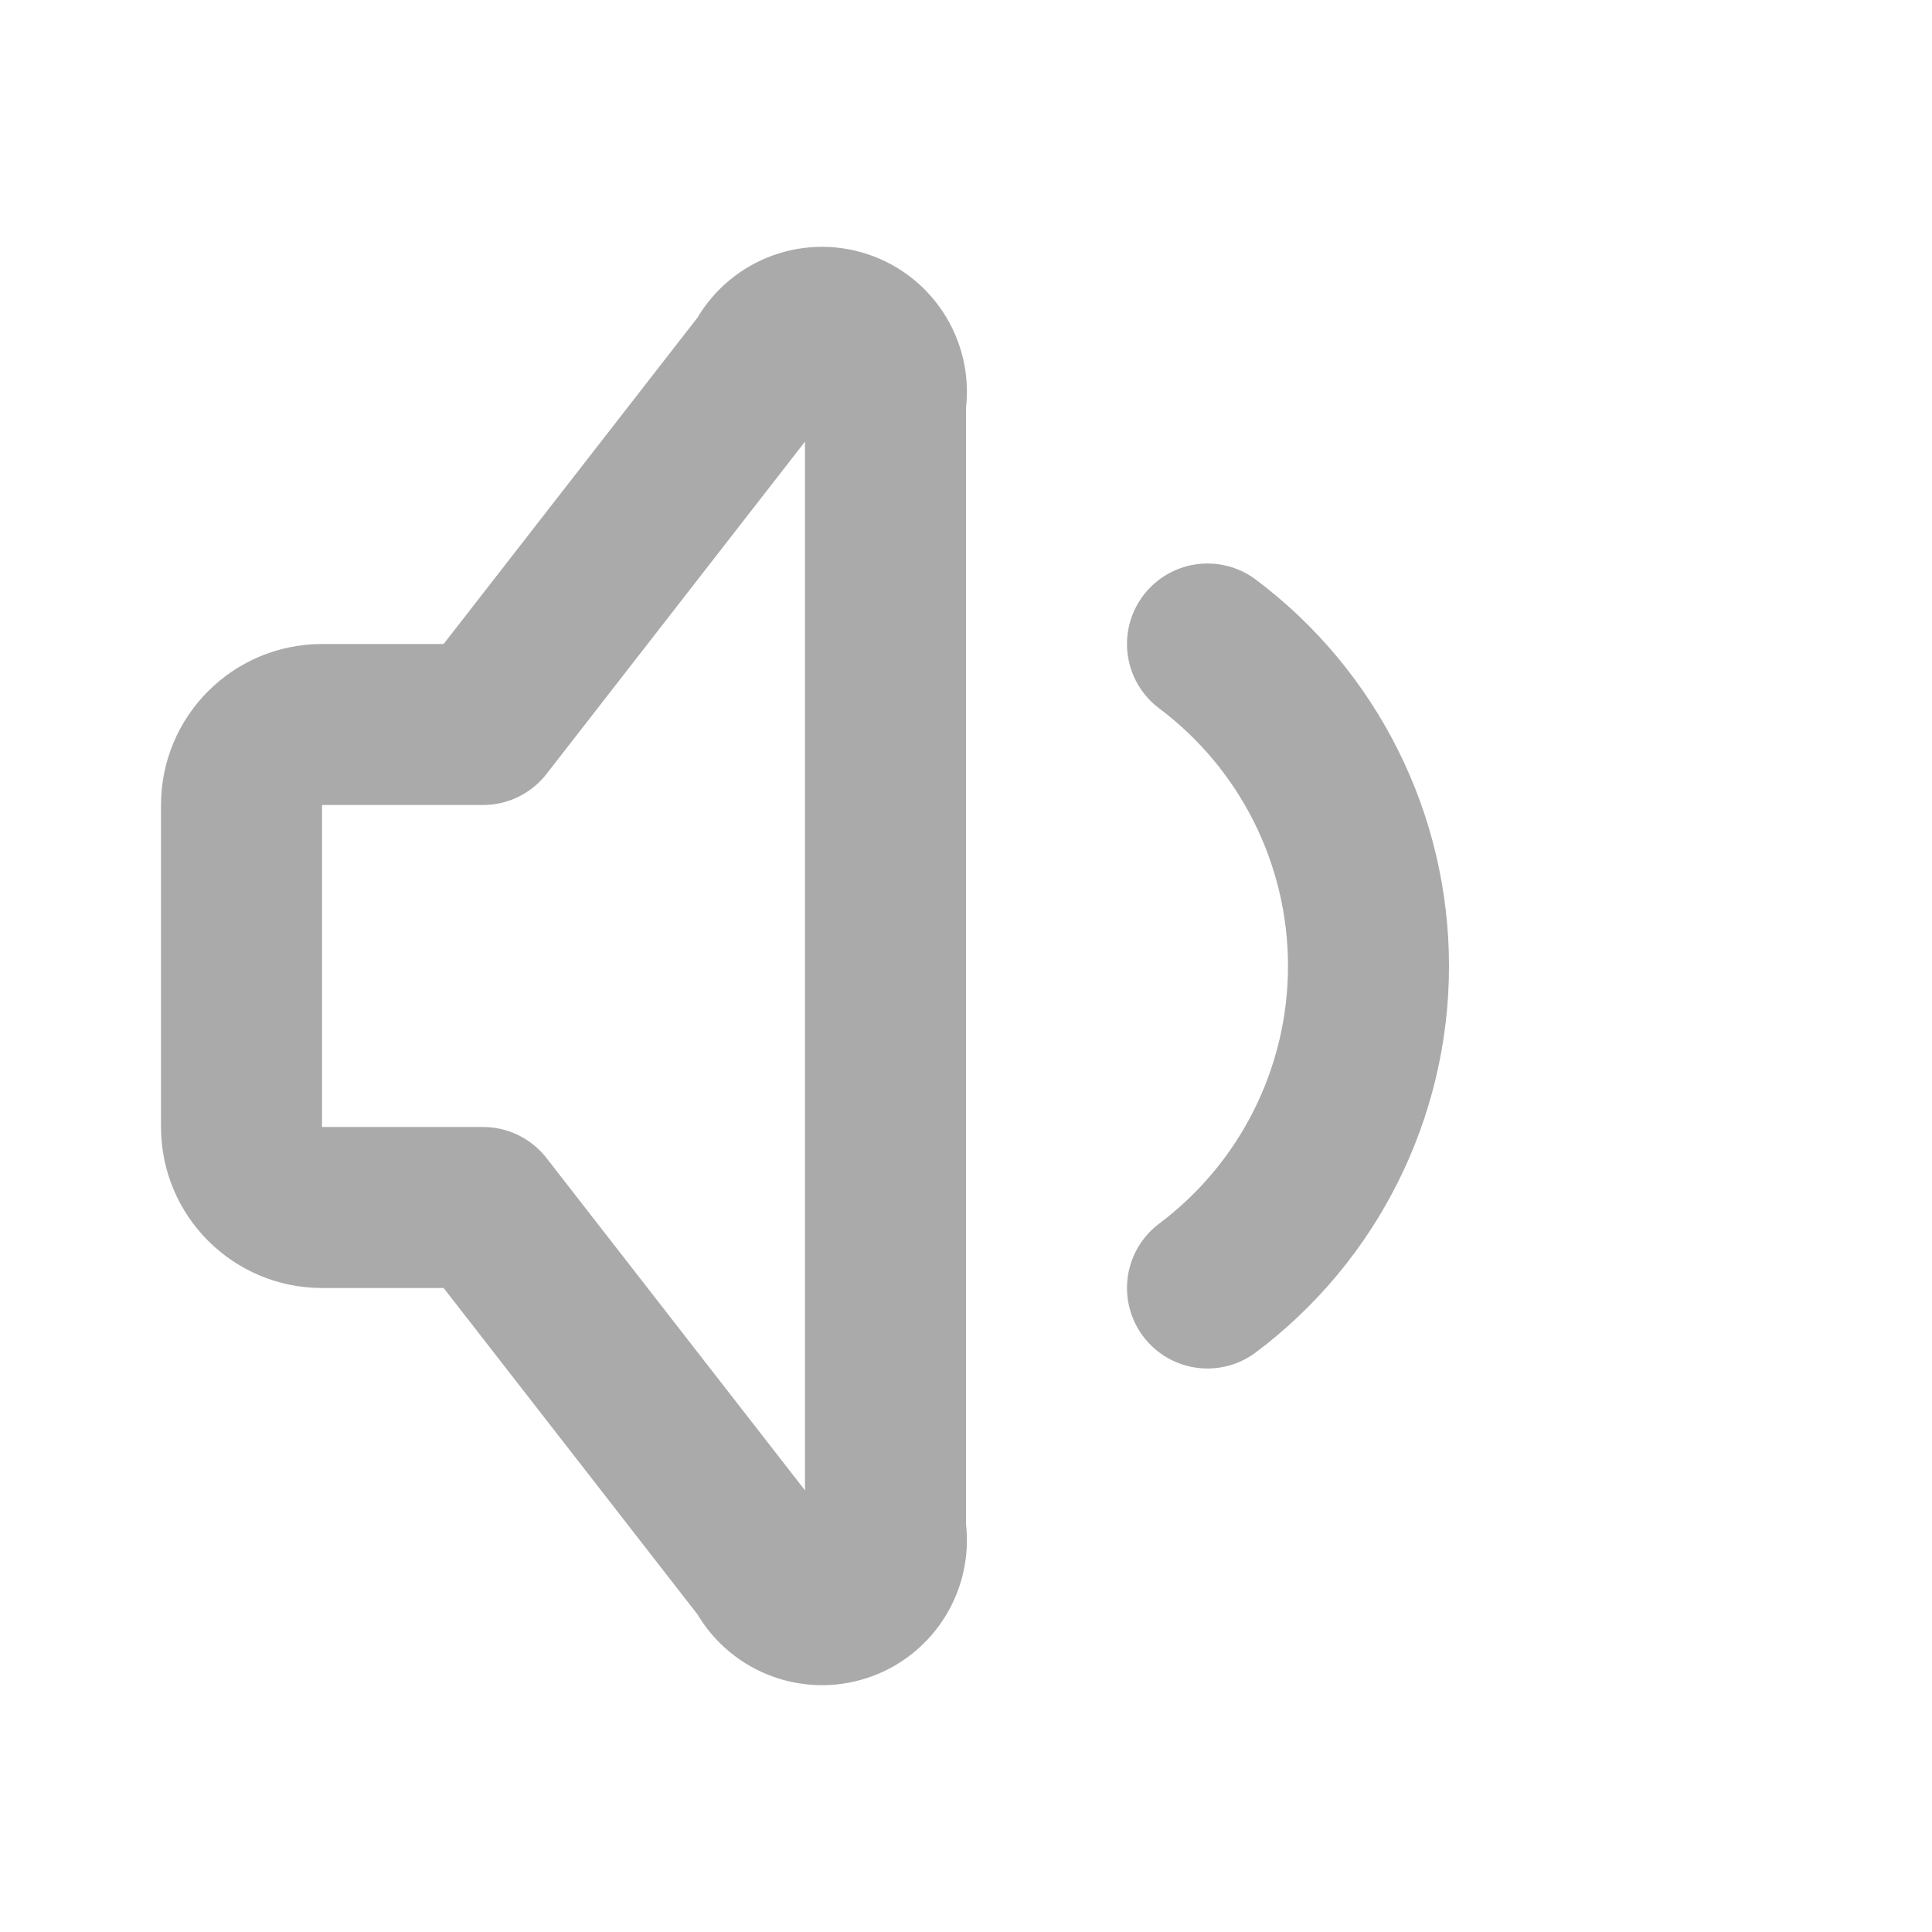
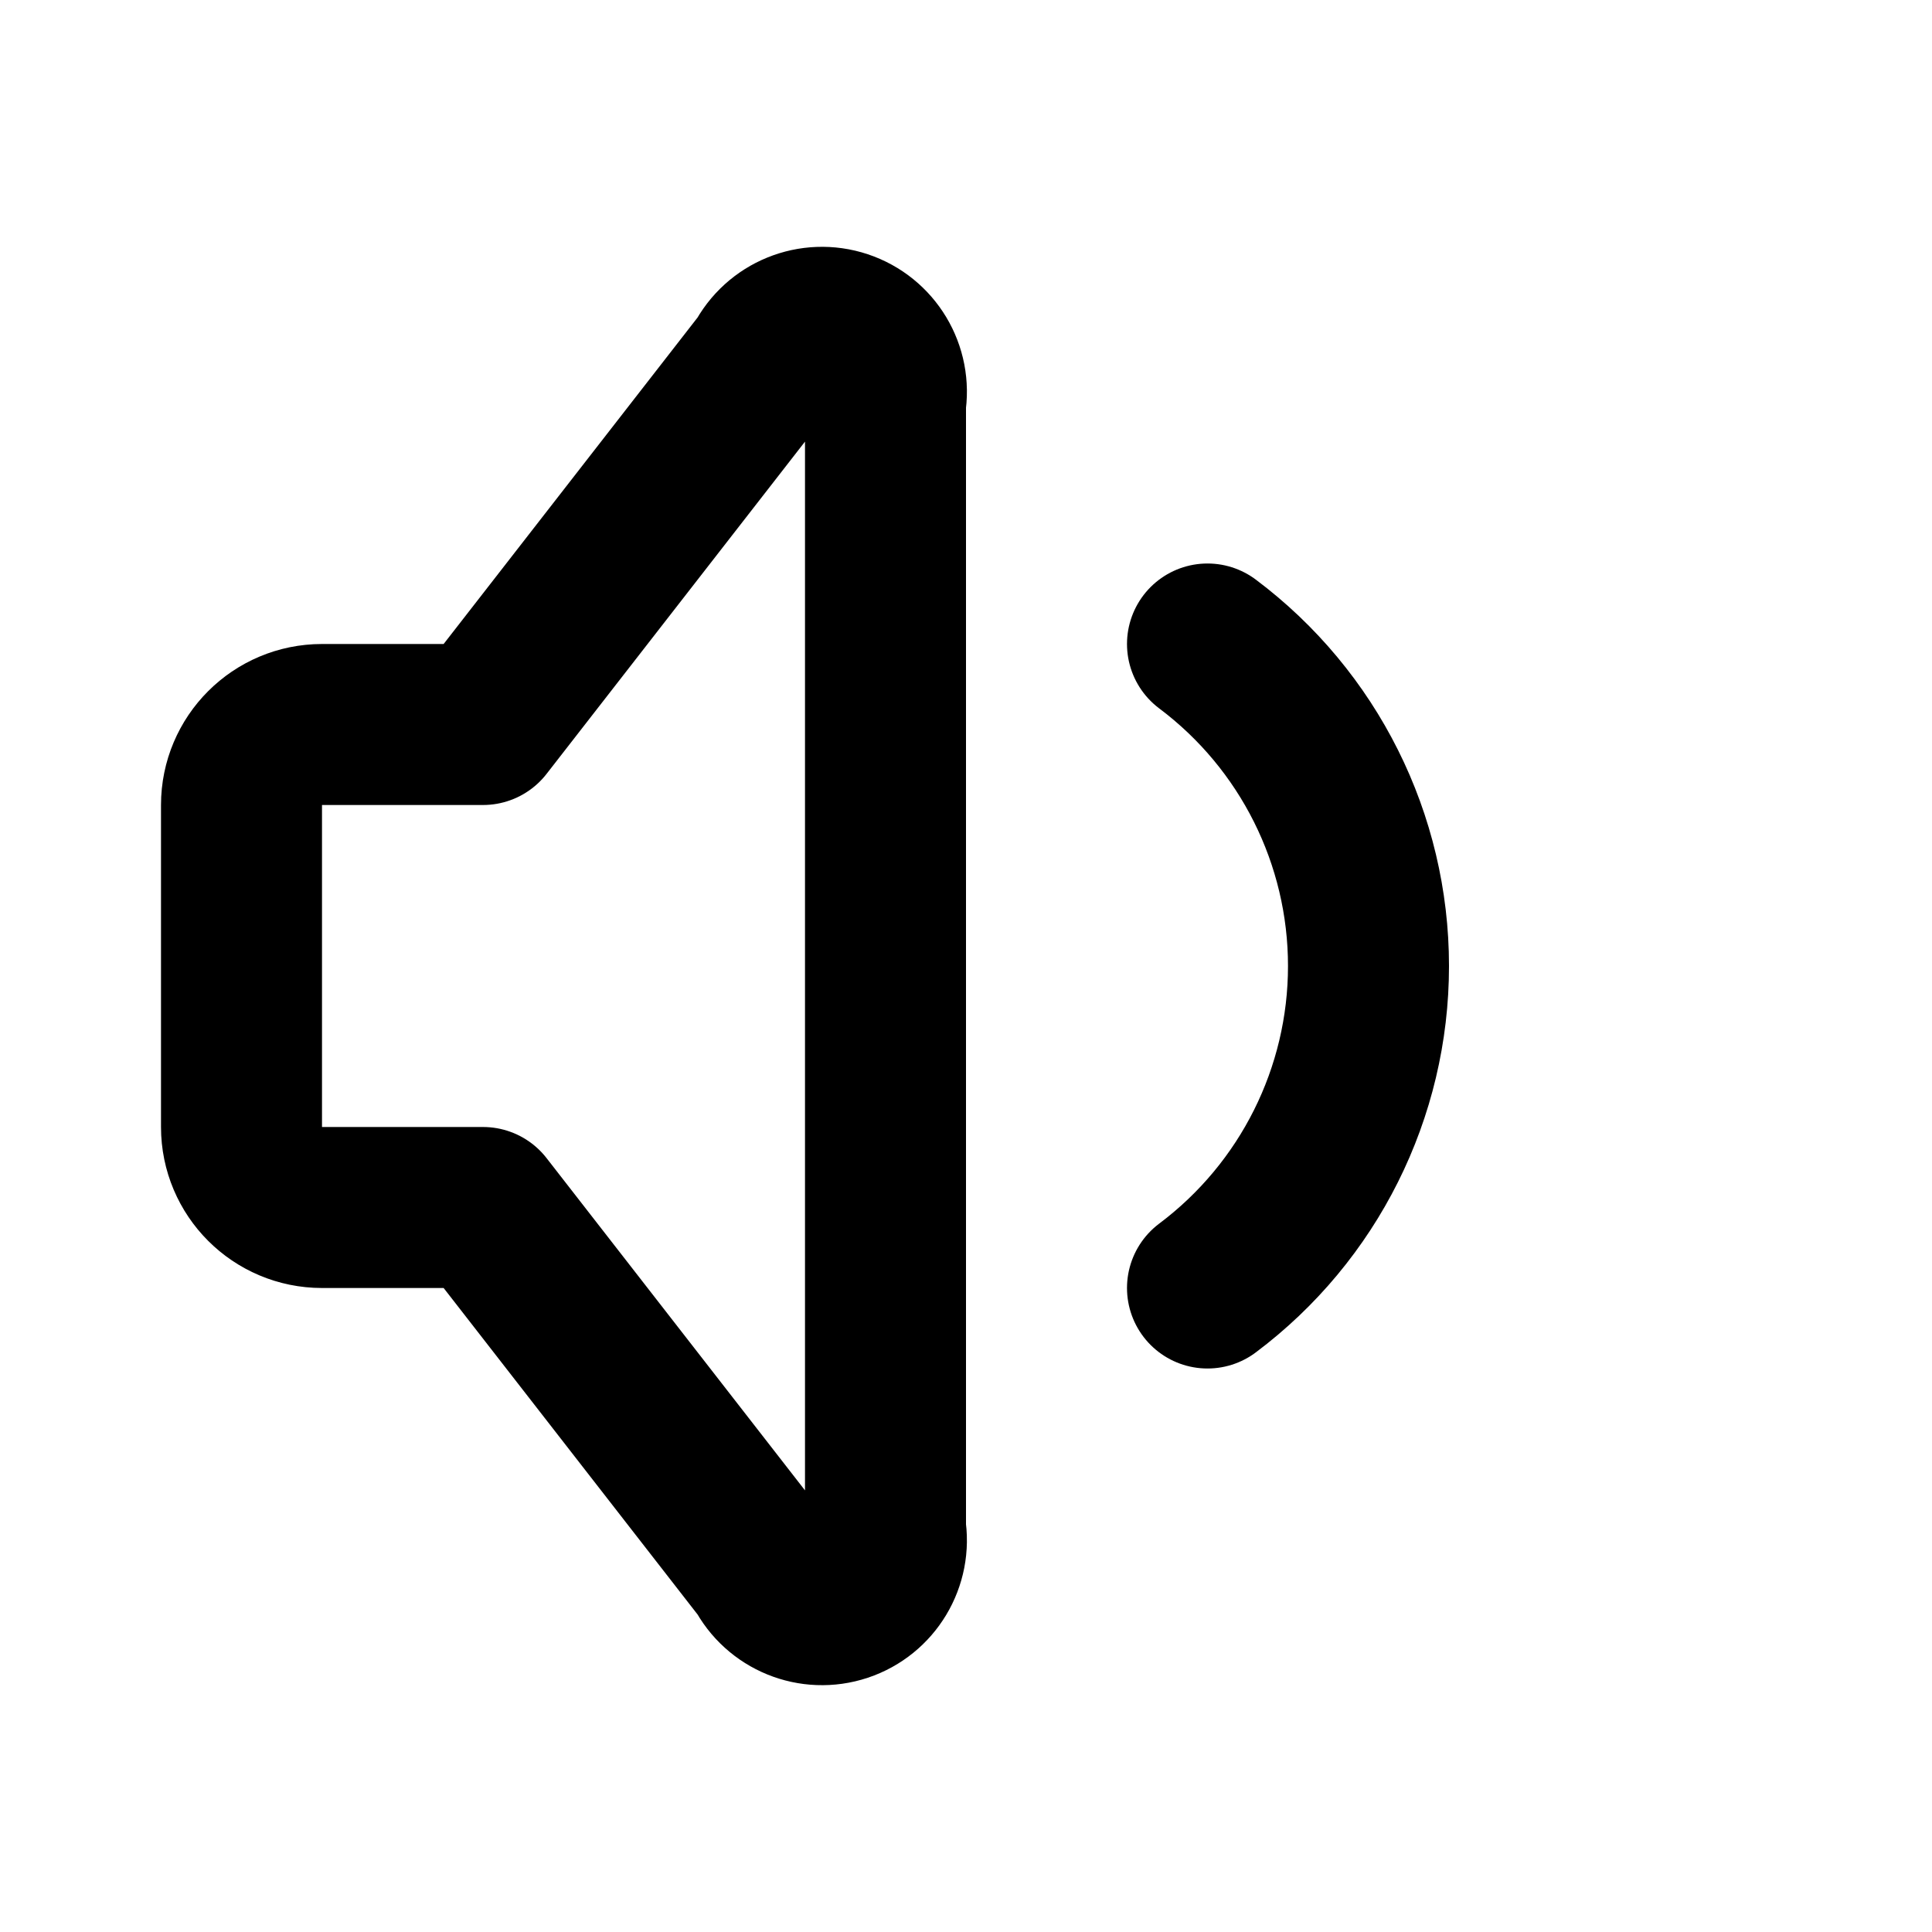
- <svg xmlns="http://www.w3.org/2000/svg" width="24" height="24" viewBox="0 0 24 24" fill="none" stroke="#aaa" stroke-width="2" stroke-linecap="round" stroke-linejoin="round">
+ <svg xmlns="http://www.w3.org/2000/svg" width="24" height="24" viewBox="0 0 24 24" fill="none" stroke="currentColor" stroke-width="2" stroke-linecap="round" stroke-linejoin="round">
  <path d="M15 8a5 5 0 0 1 0 8" />
  <path d="M6 15h-2a1 1 0 0 1 -1 -1v-4a1 1 0 0 1 1 -1h2l3.5 -4.5a.8 .8 0 0 1 1.5 .5v14a.8 .8 0 0 1 -1.5 .5l-3.5 -4.5" />
</svg>
